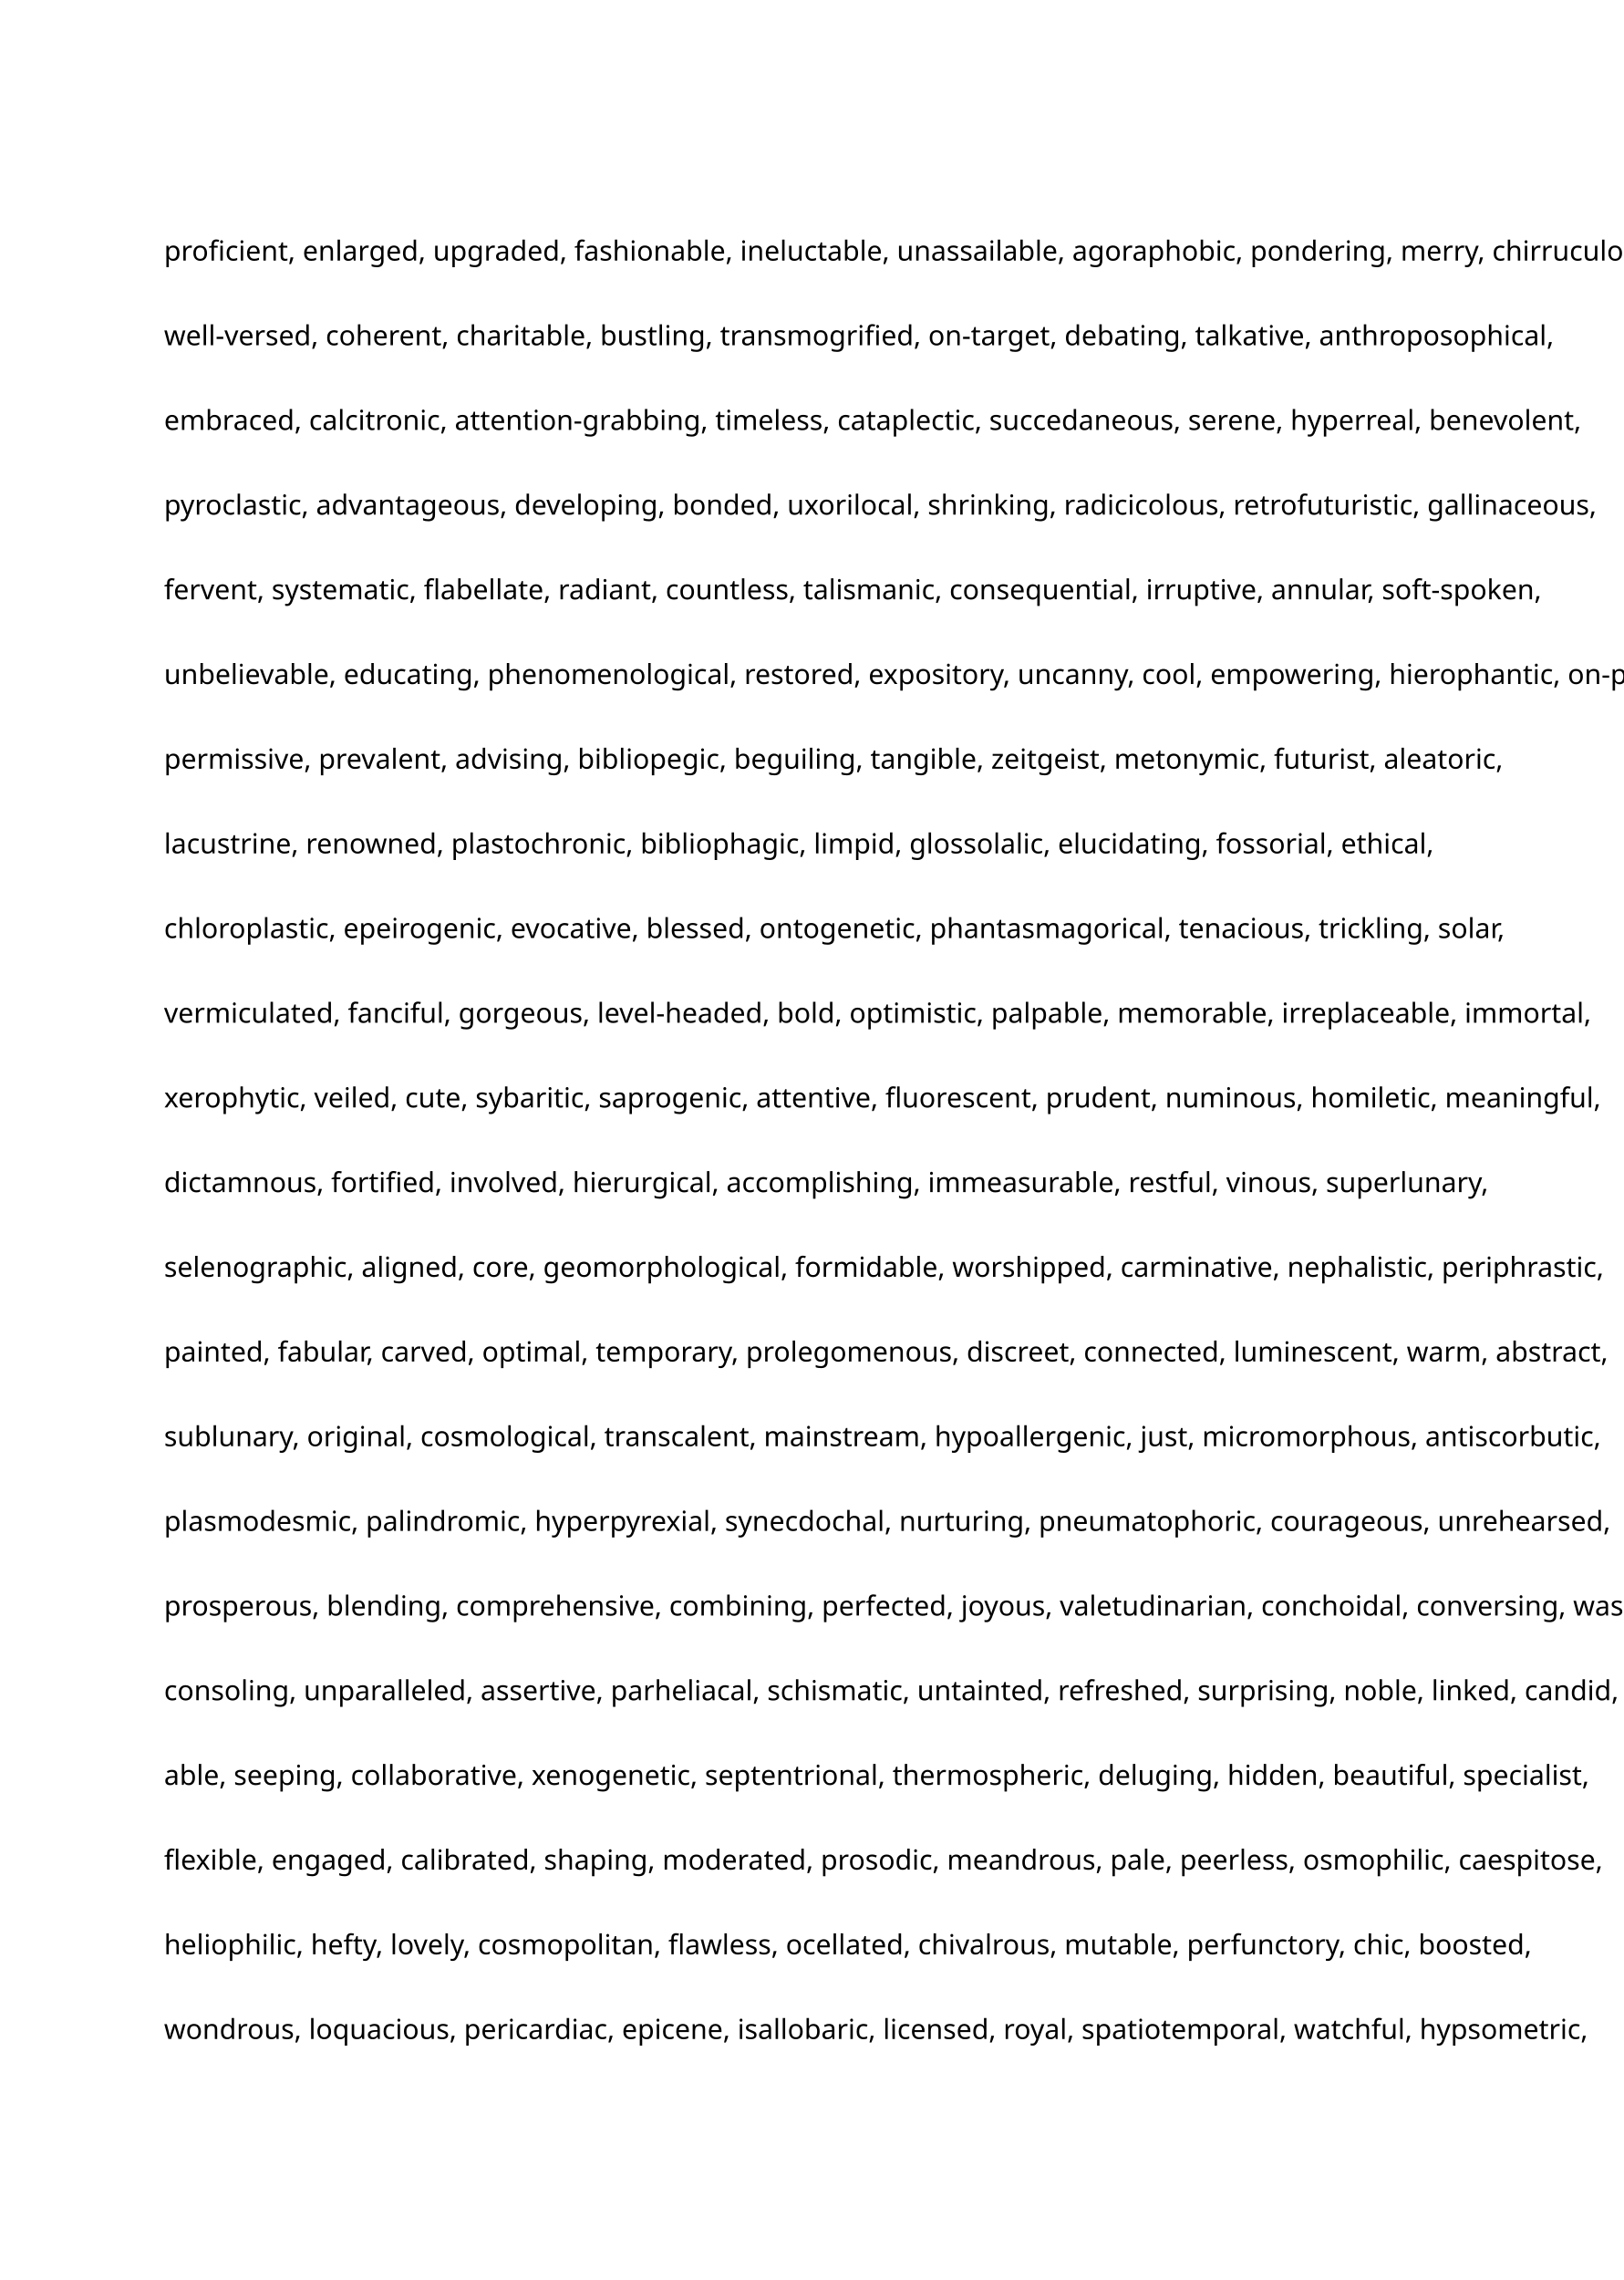
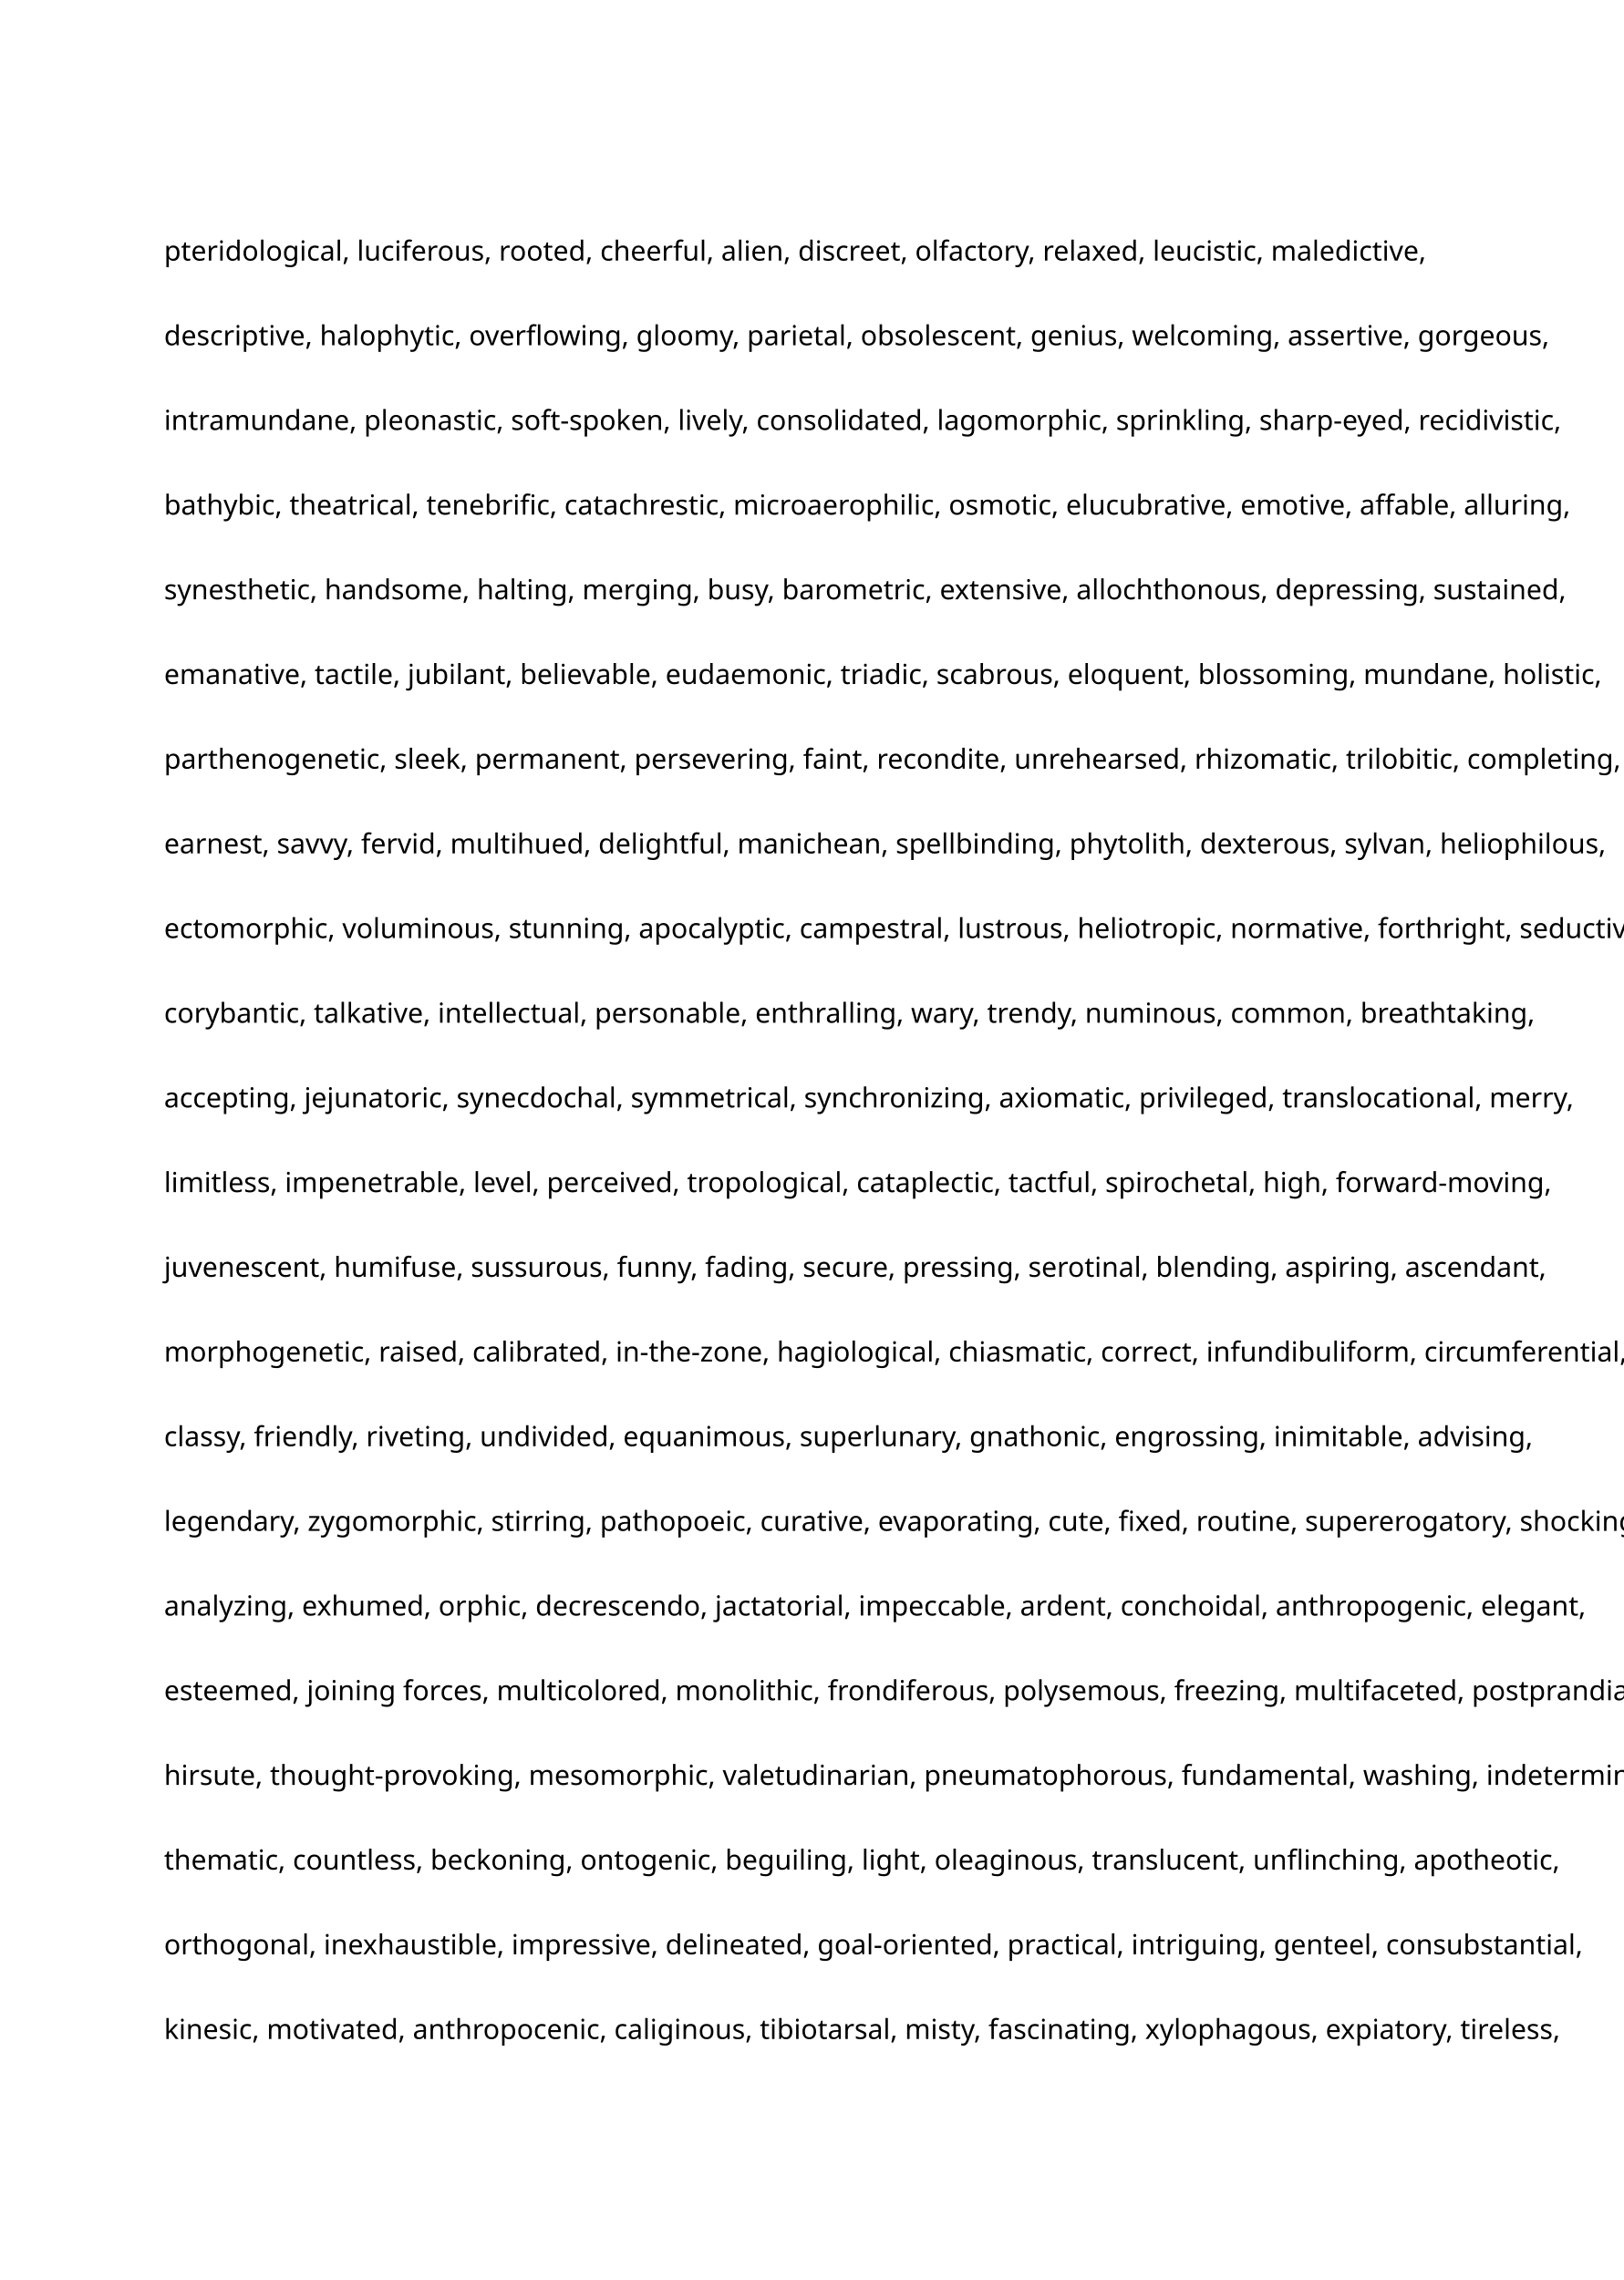
<svg xmlns="http://www.w3.org/2000/svg" baseProfile="tiny" height="525mm" version="1.2" width="374mm">
  <defs />
-   <text font-family="Academy Engraved LET" font-size="18.007pt" x="37.778mm" y="60.0mm">proficient, enlarged, upgraded, fashionable, ineluctable, unassailable, agoraphobic, pondering, merry, chirruculous,</text>
-   <text font-family="Academy Engraved LET" font-size="18.007pt" x="37.778mm" y="79.5mm">well-versed, coherent, charitable, bustling, transmogrified, on-target, debating, talkative, anthroposophical,</text>
-   <text font-family="Academy Engraved LET" font-size="18.007pt" x="37.778mm" y="99.0mm">embraced, calcitronic, attention-grabbing, timeless, cataplectic, succedaneous, serene, hyperreal, benevolent,</text>
-   <text font-family="Academy Engraved LET" font-size="18.007pt" x="37.778mm" y="118.5mm">pyroclastic, advantageous, developing, bonded, uxorilocal, shrinking, radicicolous, retrofuturistic, gallinaceous,</text>
-   <text font-family="Academy Engraved LET" font-size="18.007pt" x="37.778mm" y="138.0mm">fervent, systematic, flabellate, radiant, countless, talismanic, consequential, irruptive, annular, soft-spoken,</text>
-   <text font-family="Academy Engraved LET" font-size="18.007pt" x="37.778mm" y="157.5mm">unbelievable, educating, phenomenological, restored, expository, uncanny, cool, empowering, hierophantic, on-point,</text>
-   <text font-family="Academy Engraved LET" font-size="18.007pt" x="37.778mm" y="177.0mm">permissive, prevalent, advising, bibliopegic, beguiling, tangible, zeitgeist, metonymic, futurist, aleatoric,</text>
-   <text font-family="Academy Engraved LET" font-size="18.007pt" x="37.778mm" y="196.5mm">lacustrine, renowned, plastochronic, bibliophagic, limpid, glossolalic, elucidating, fossorial, ethical,</text>
-   <text font-family="Academy Engraved LET" font-size="18.007pt" x="37.778mm" y="216.0mm">chloroplastic, epeirogenic, evocative, blessed, ontogenetic, phantasmagorical, tenacious, trickling, solar,</text>
-   <text font-family="Academy Engraved LET" font-size="18.007pt" x="37.778mm" y="235.5mm">vermiculated, fanciful, gorgeous, level-headed, bold, optimistic, palpable, memorable, irreplaceable, immortal,</text>
-   <text font-family="Academy Engraved LET" font-size="18.007pt" x="37.778mm" y="255.0mm">xerophytic, veiled, cute, sybaritic, saprogenic, attentive, fluorescent, prudent, numinous, homiletic, meaningful,</text>
-   <text font-family="Academy Engraved LET" font-size="18.007pt" x="37.778mm" y="274.5mm">dictamnous, fortified, involved, hierurgical, accomplishing, immeasurable, restful, vinous, superlunary,</text>
-   <text font-family="Academy Engraved LET" font-size="18.007pt" x="37.778mm" y="294.0mm">selenographic, aligned, core, geomorphological, formidable, worshipped, carminative, nephalistic, periphrastic,</text>
-   <text font-family="Academy Engraved LET" font-size="18.007pt" x="37.778mm" y="313.5mm">painted, fabular, carved, optimal, temporary, prolegomenous, discreet, connected, luminescent, warm, abstract,</text>
-   <text font-family="Academy Engraved LET" font-size="18.007pt" x="37.778mm" y="333.0mm">sublunary, original, cosmological, transcalent, mainstream, hypoallergenic, just, micromorphous, antiscorbutic,</text>
-   <text font-family="Academy Engraved LET" font-size="18.007pt" x="37.778mm" y="352.5mm">plasmodesmic, palindromic, hyperpyrexial, synecdochal, nurturing, pneumatophoric, courageous, unrehearsed,</text>
-   <text font-family="Academy Engraved LET" font-size="18.007pt" x="37.778mm" y="372.0mm">prosperous, blending, comprehensive, combining, perfected, joyous, valetudinarian, conchoidal, conversing, washing,</text>
-   <text font-family="Academy Engraved LET" font-size="18.007pt" x="37.778mm" y="391.5mm">consoling, unparalleled, assertive, parheliacal, schismatic, untainted, refreshed, surprising, noble, linked, candid,</text>
-   <text font-family="Academy Engraved LET" font-size="18.007pt" x="37.778mm" y="411.0mm">able, seeping, collaborative, xenogenetic, septentrional, thermospheric, deluging, hidden, beautiful, specialist,</text>
-   <text font-family="Academy Engraved LET" font-size="18.007pt" x="37.778mm" y="430.5mm">flexible, engaged, calibrated, shaping, moderated, prosodic, meandrous, pale, peerless, osmophilic, caespitose,</text>
-   <text font-family="Academy Engraved LET" font-size="18.007pt" x="37.778mm" y="450.0mm">heliophilic, hefty, lovely, cosmopolitan, flawless, ocellated, chivalrous, mutable, perfunctory, chic, boosted,</text>
-   <text font-family="Academy Engraved LET" font-size="18.007pt" x="37.778mm" y="469.5mm">wondrous, loquacious, pericardiac, epicene, isallobaric, licensed, royal, spatiotemporal, watchful, hypsometric,</text>
+   <text font-family="Academy Engraved LET" font-size="18.007pt" x="37.778mm" y="60.0mm">pteridological, luciferous, rooted, cheerful, alien, discreet, olfactory, relaxed, leucistic, maledictive,</text>
+   <text font-family="Academy Engraved LET" font-size="18.007pt" x="37.778mm" y="79.5mm">descriptive, halophytic, overflowing, gloomy, parietal, obsolescent, genius, welcoming, assertive, gorgeous,</text>
+   <text font-family="Academy Engraved LET" font-size="18.007pt" x="37.778mm" y="99.0mm">intramundane, pleonastic, soft-spoken, lively, consolidated, lagomorphic, sprinkling, sharp-eyed, recidivistic,</text>
+   <text font-family="Academy Engraved LET" font-size="18.007pt" x="37.778mm" y="118.5mm">bathybic, theatrical, tenebrific, catachrestic, microaerophilic, osmotic, elucubrative, emotive, affable, alluring,</text>
+   <text font-family="Academy Engraved LET" font-size="18.007pt" x="37.778mm" y="138.0mm">synesthetic, handsome, halting, merging, busy, barometric, extensive, allochthonous, depressing, sustained,</text>
+   <text font-family="Academy Engraved LET" font-size="18.007pt" x="37.778mm" y="157.5mm">emanative, tactile, jubilant, believable, eudaemonic, triadic, scabrous, eloquent, blossoming, mundane, holistic,</text>
+   <text font-family="Academy Engraved LET" font-size="18.007pt" x="37.778mm" y="177.0mm">parthenogenetic, sleek, permanent, persevering, faint, recondite, unrehearsed, rhizomatic, trilobitic, completing,</text>
+   <text font-family="Academy Engraved LET" font-size="18.007pt" x="37.778mm" y="196.5mm">earnest, savvy, fervid, multihued, delightful, manichean, spellbinding, phytolith, dexterous, sylvan, heliophilous,</text>
+   <text font-family="Academy Engraved LET" font-size="18.007pt" x="37.778mm" y="216.0mm">ectomorphic, voluminous, stunning, apocalyptic, campestral, lustrous, heliotropic, normative, forthright, seductive,</text>
+   <text font-family="Academy Engraved LET" font-size="18.007pt" x="37.778mm" y="235.5mm">corybantic, talkative, intellectual, personable, enthralling, wary, trendy, numinous, common, breathtaking,</text>
+   <text font-family="Academy Engraved LET" font-size="18.007pt" x="37.778mm" y="255.0mm">accepting, jejunatoric, synecdochal, symmetrical, synchronizing, axiomatic, privileged, translocational, merry,</text>
+   <text font-family="Academy Engraved LET" font-size="18.007pt" x="37.778mm" y="274.5mm">limitless, impenetrable, level, perceived, tropological, cataplectic, tactful, spirochetal, high, forward-moving,</text>
+   <text font-family="Academy Engraved LET" font-size="18.007pt" x="37.778mm" y="294.0mm">juvenescent, humifuse, sussurous, funny, fading, secure, pressing, serotinal, blending, aspiring, ascendant,</text>
+   <text font-family="Academy Engraved LET" font-size="18.007pt" x="37.778mm" y="313.5mm">morphogenetic, raised, calibrated, in-the-zone, hagiological, chiasmatic, correct, infundibuliform, circumferential,</text>
+   <text font-family="Academy Engraved LET" font-size="18.007pt" x="37.778mm" y="333.0mm">classy, friendly, riveting, undivided, equanimous, superlunary, gnathonic, engrossing, inimitable, advising,</text>
+   <text font-family="Academy Engraved LET" font-size="18.007pt" x="37.778mm" y="352.5mm">legendary, zygomorphic, stirring, pathopoeic, curative, evaporating, cute, fixed, routine, supererogatory, shocking,</text>
+   <text font-family="Academy Engraved LET" font-size="18.007pt" x="37.778mm" y="372.0mm">analyzing, exhumed, orphic, decrescendo, jactatorial, impeccable, ardent, conchoidal, anthropogenic, elegant,</text>
+   <text font-family="Academy Engraved LET" font-size="18.007pt" x="37.778mm" y="391.5mm">esteemed, joining forces, multicolored, monolithic, frondiferous, polysemous, freezing, multifaceted, postprandial,</text>
+   <text font-family="Academy Engraved LET" font-size="18.007pt" x="37.778mm" y="411.0mm">hirsute, thought-provoking, mesomorphic, valetudinarian, pneumatophorous, fundamental, washing, indeterminate,</text>
+   <text font-family="Academy Engraved LET" font-size="18.007pt" x="37.778mm" y="430.5mm">thematic, countless, beckoning, ontogenic, beguiling, light, oleaginous, translucent, unflinching, apotheotic,</text>
+   <text font-family="Academy Engraved LET" font-size="18.007pt" x="37.778mm" y="450.0mm">orthogonal, inexhaustible, impressive, delineated, goal-oriented, practical, intriguing, genteel, consubstantial,</text>
+   <text font-family="Academy Engraved LET" font-size="18.007pt" x="37.778mm" y="469.5mm">kinesic, motivated, anthropocenic, caliginous, tibiotarsal, misty, fascinating, xylophagous, expiatory, tireless,</text>
</svg>
